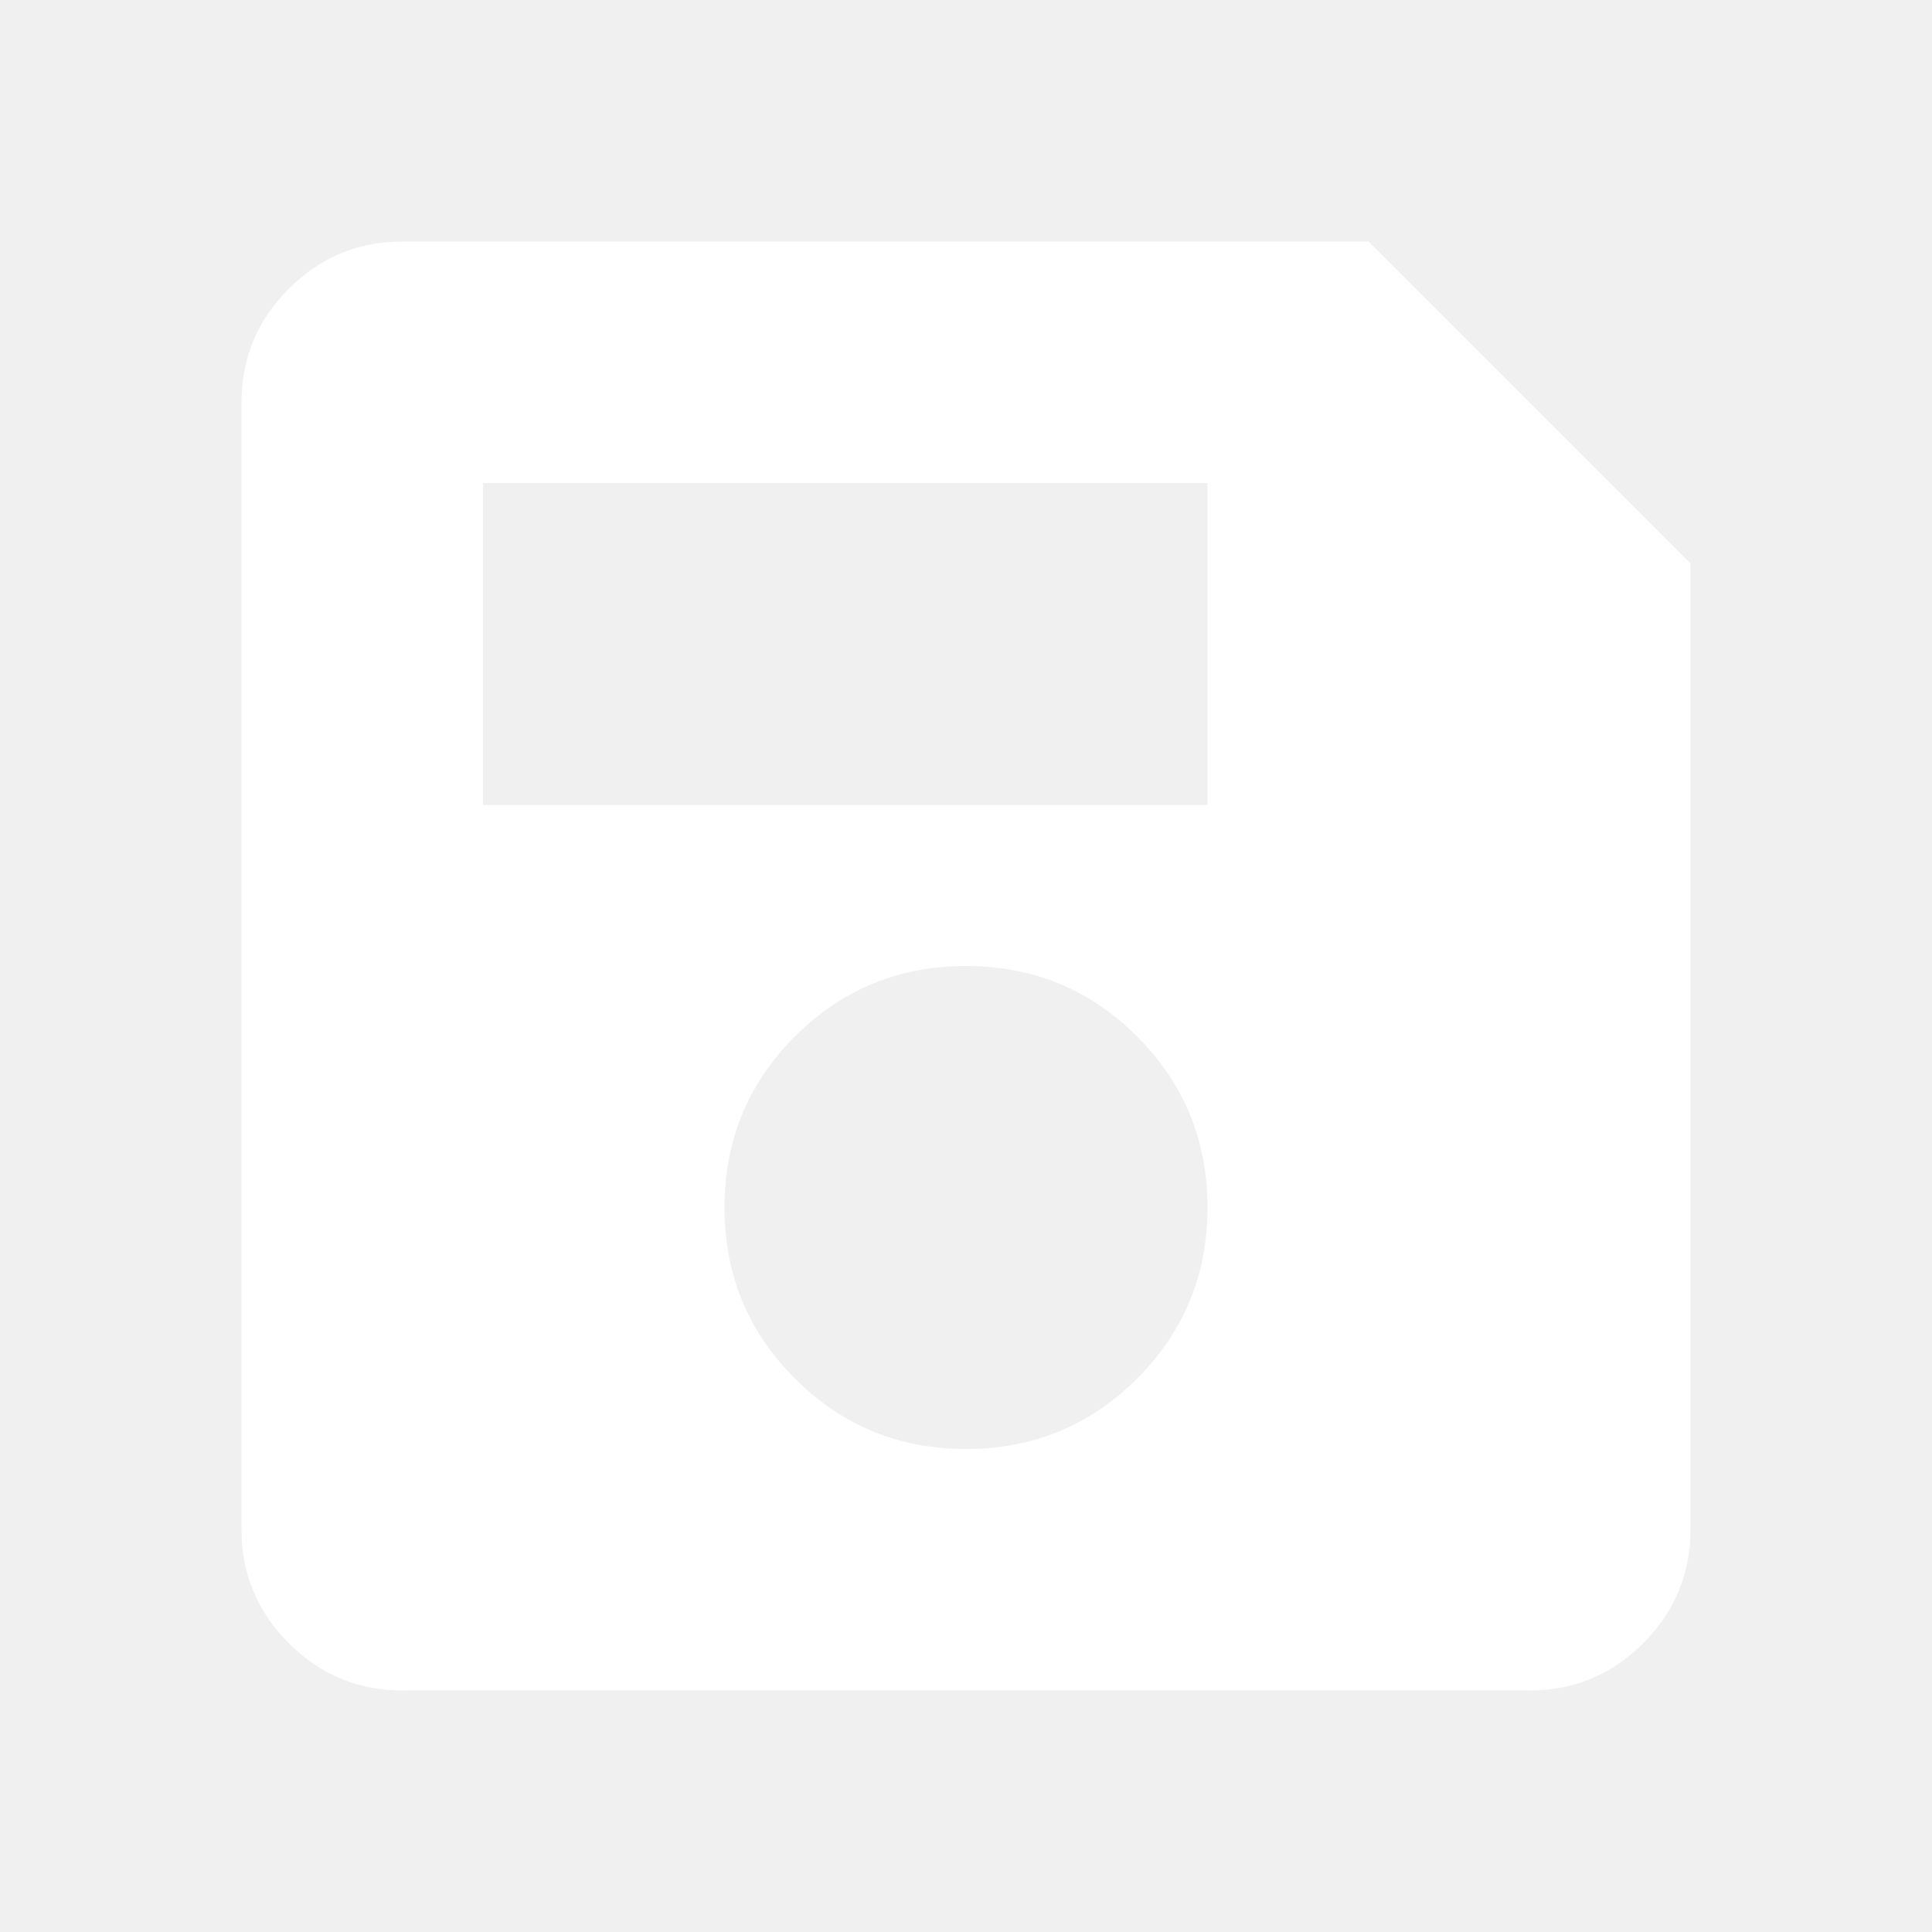
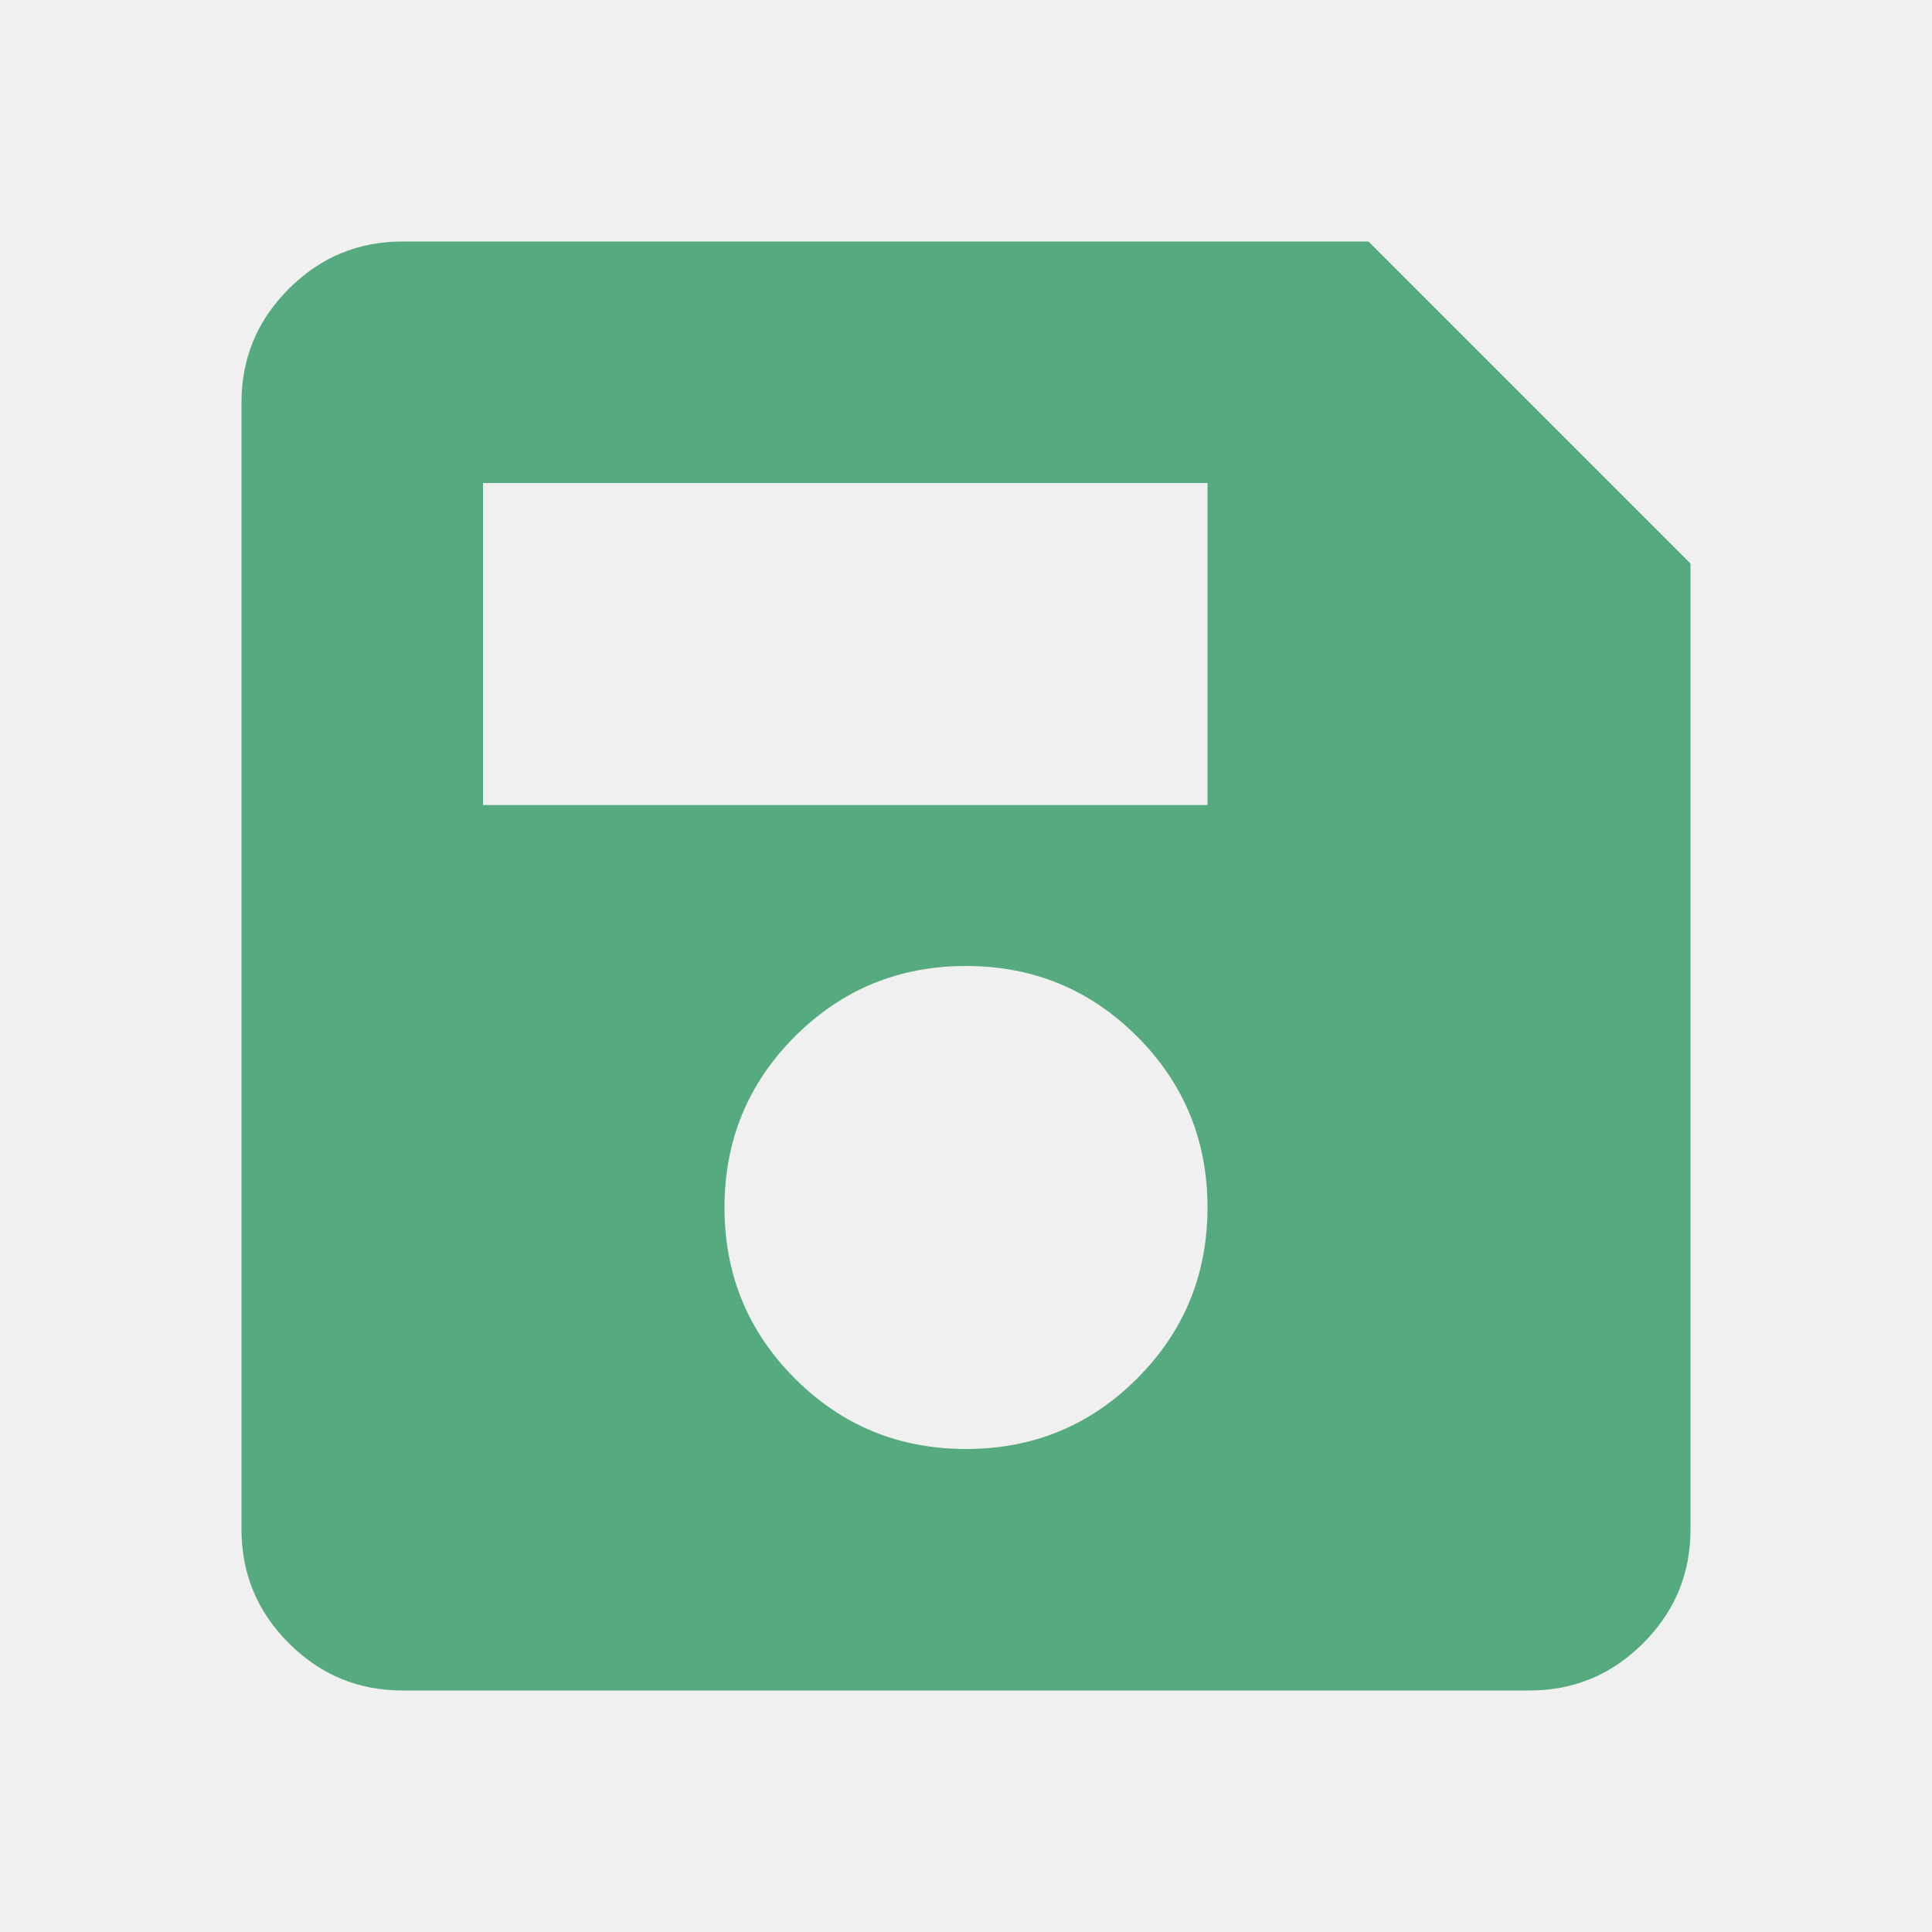
<svg xmlns="http://www.w3.org/2000/svg" height="24" viewBox="0 -960 960 960" width="24">
-   <path fill="#FFFFFF" d="M840-680v480q0 33-23.5 56.5T760-120H200q-33 0-56.5-23.5T120-200v-560q0-33 23.5-56.5T200-840h480l160 160ZM480-240q50 0 85-35t35-85q0-50-35-85t-85-35q-50 0-85 35t-35 85q0 50 35 85t85 35ZM240-560h360v-160H240v160Z" />
+   <path fill="#55aa7f" d="M840-680v480q0 33-23.5 56.5T760-120H200q-33 0-56.5-23.5T120-200v-560q0-33 23.5-56.5T200-840h480l160 160ZM480-240q50 0 85-35t35-85q0-50-35-85t-85-35q-50 0-85 35t-35 85q0 50 35 85t85 35ZM240-560h360v-160H240v160Z" />
</svg>
